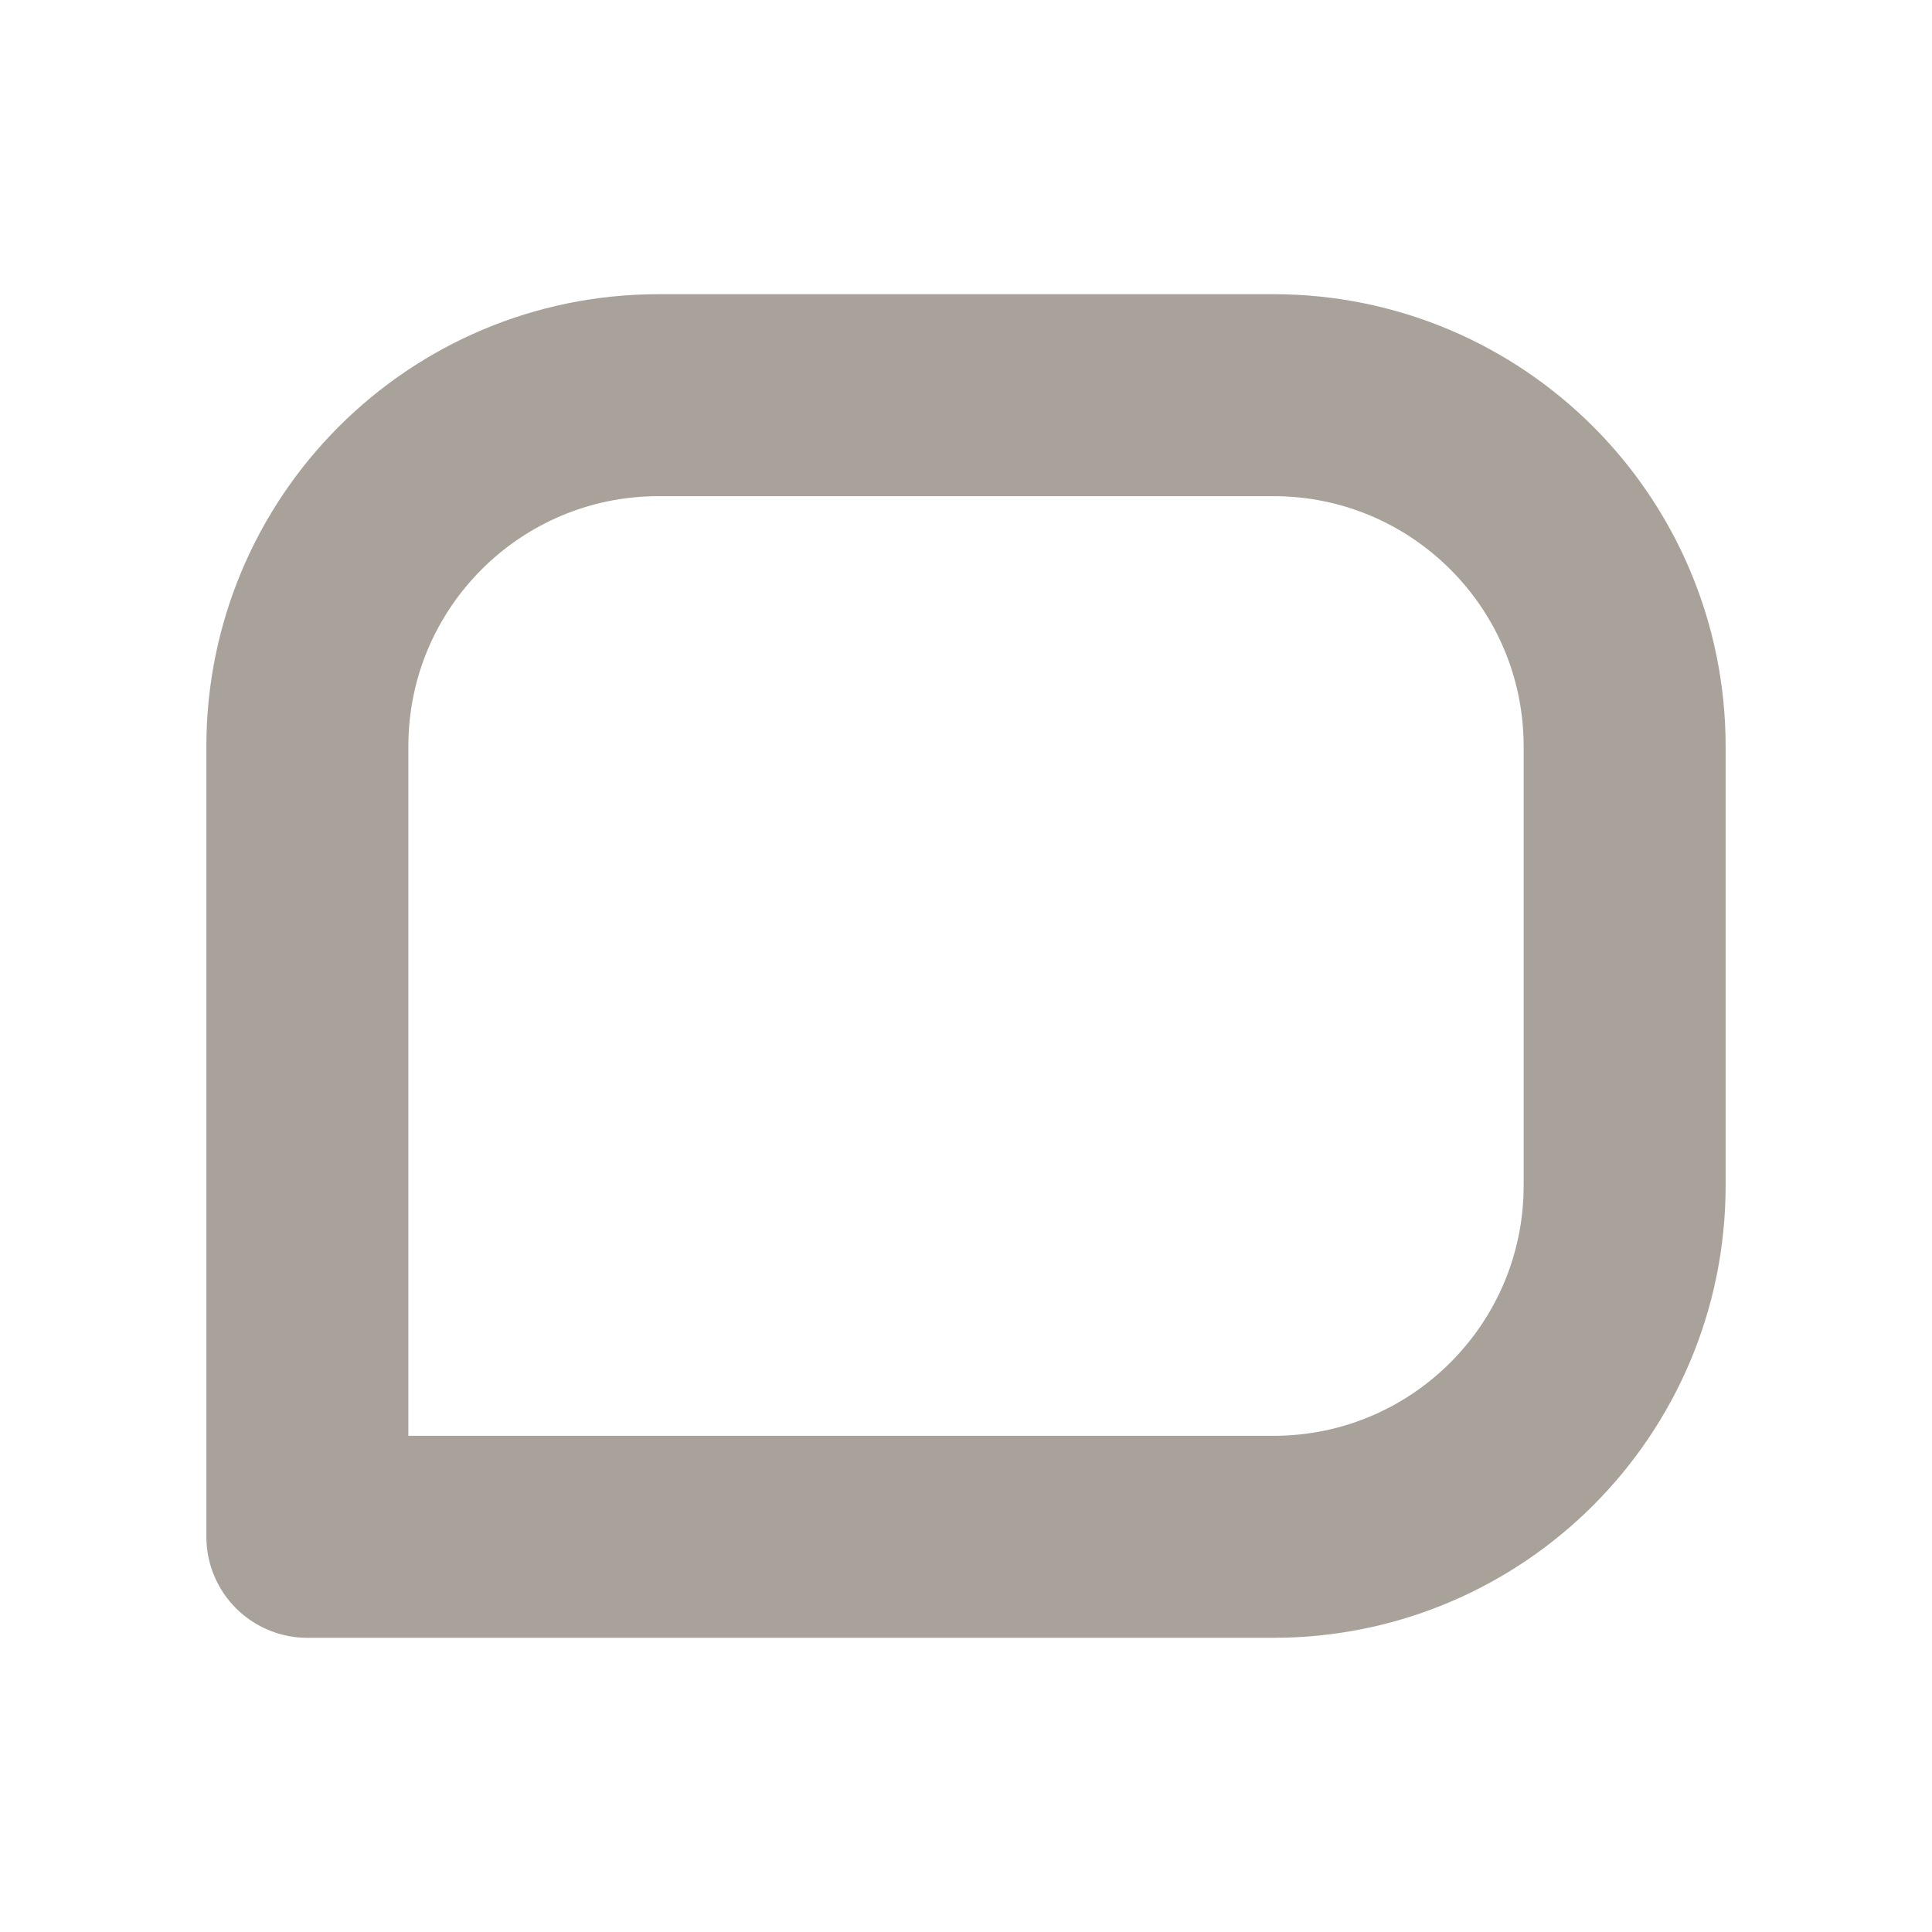
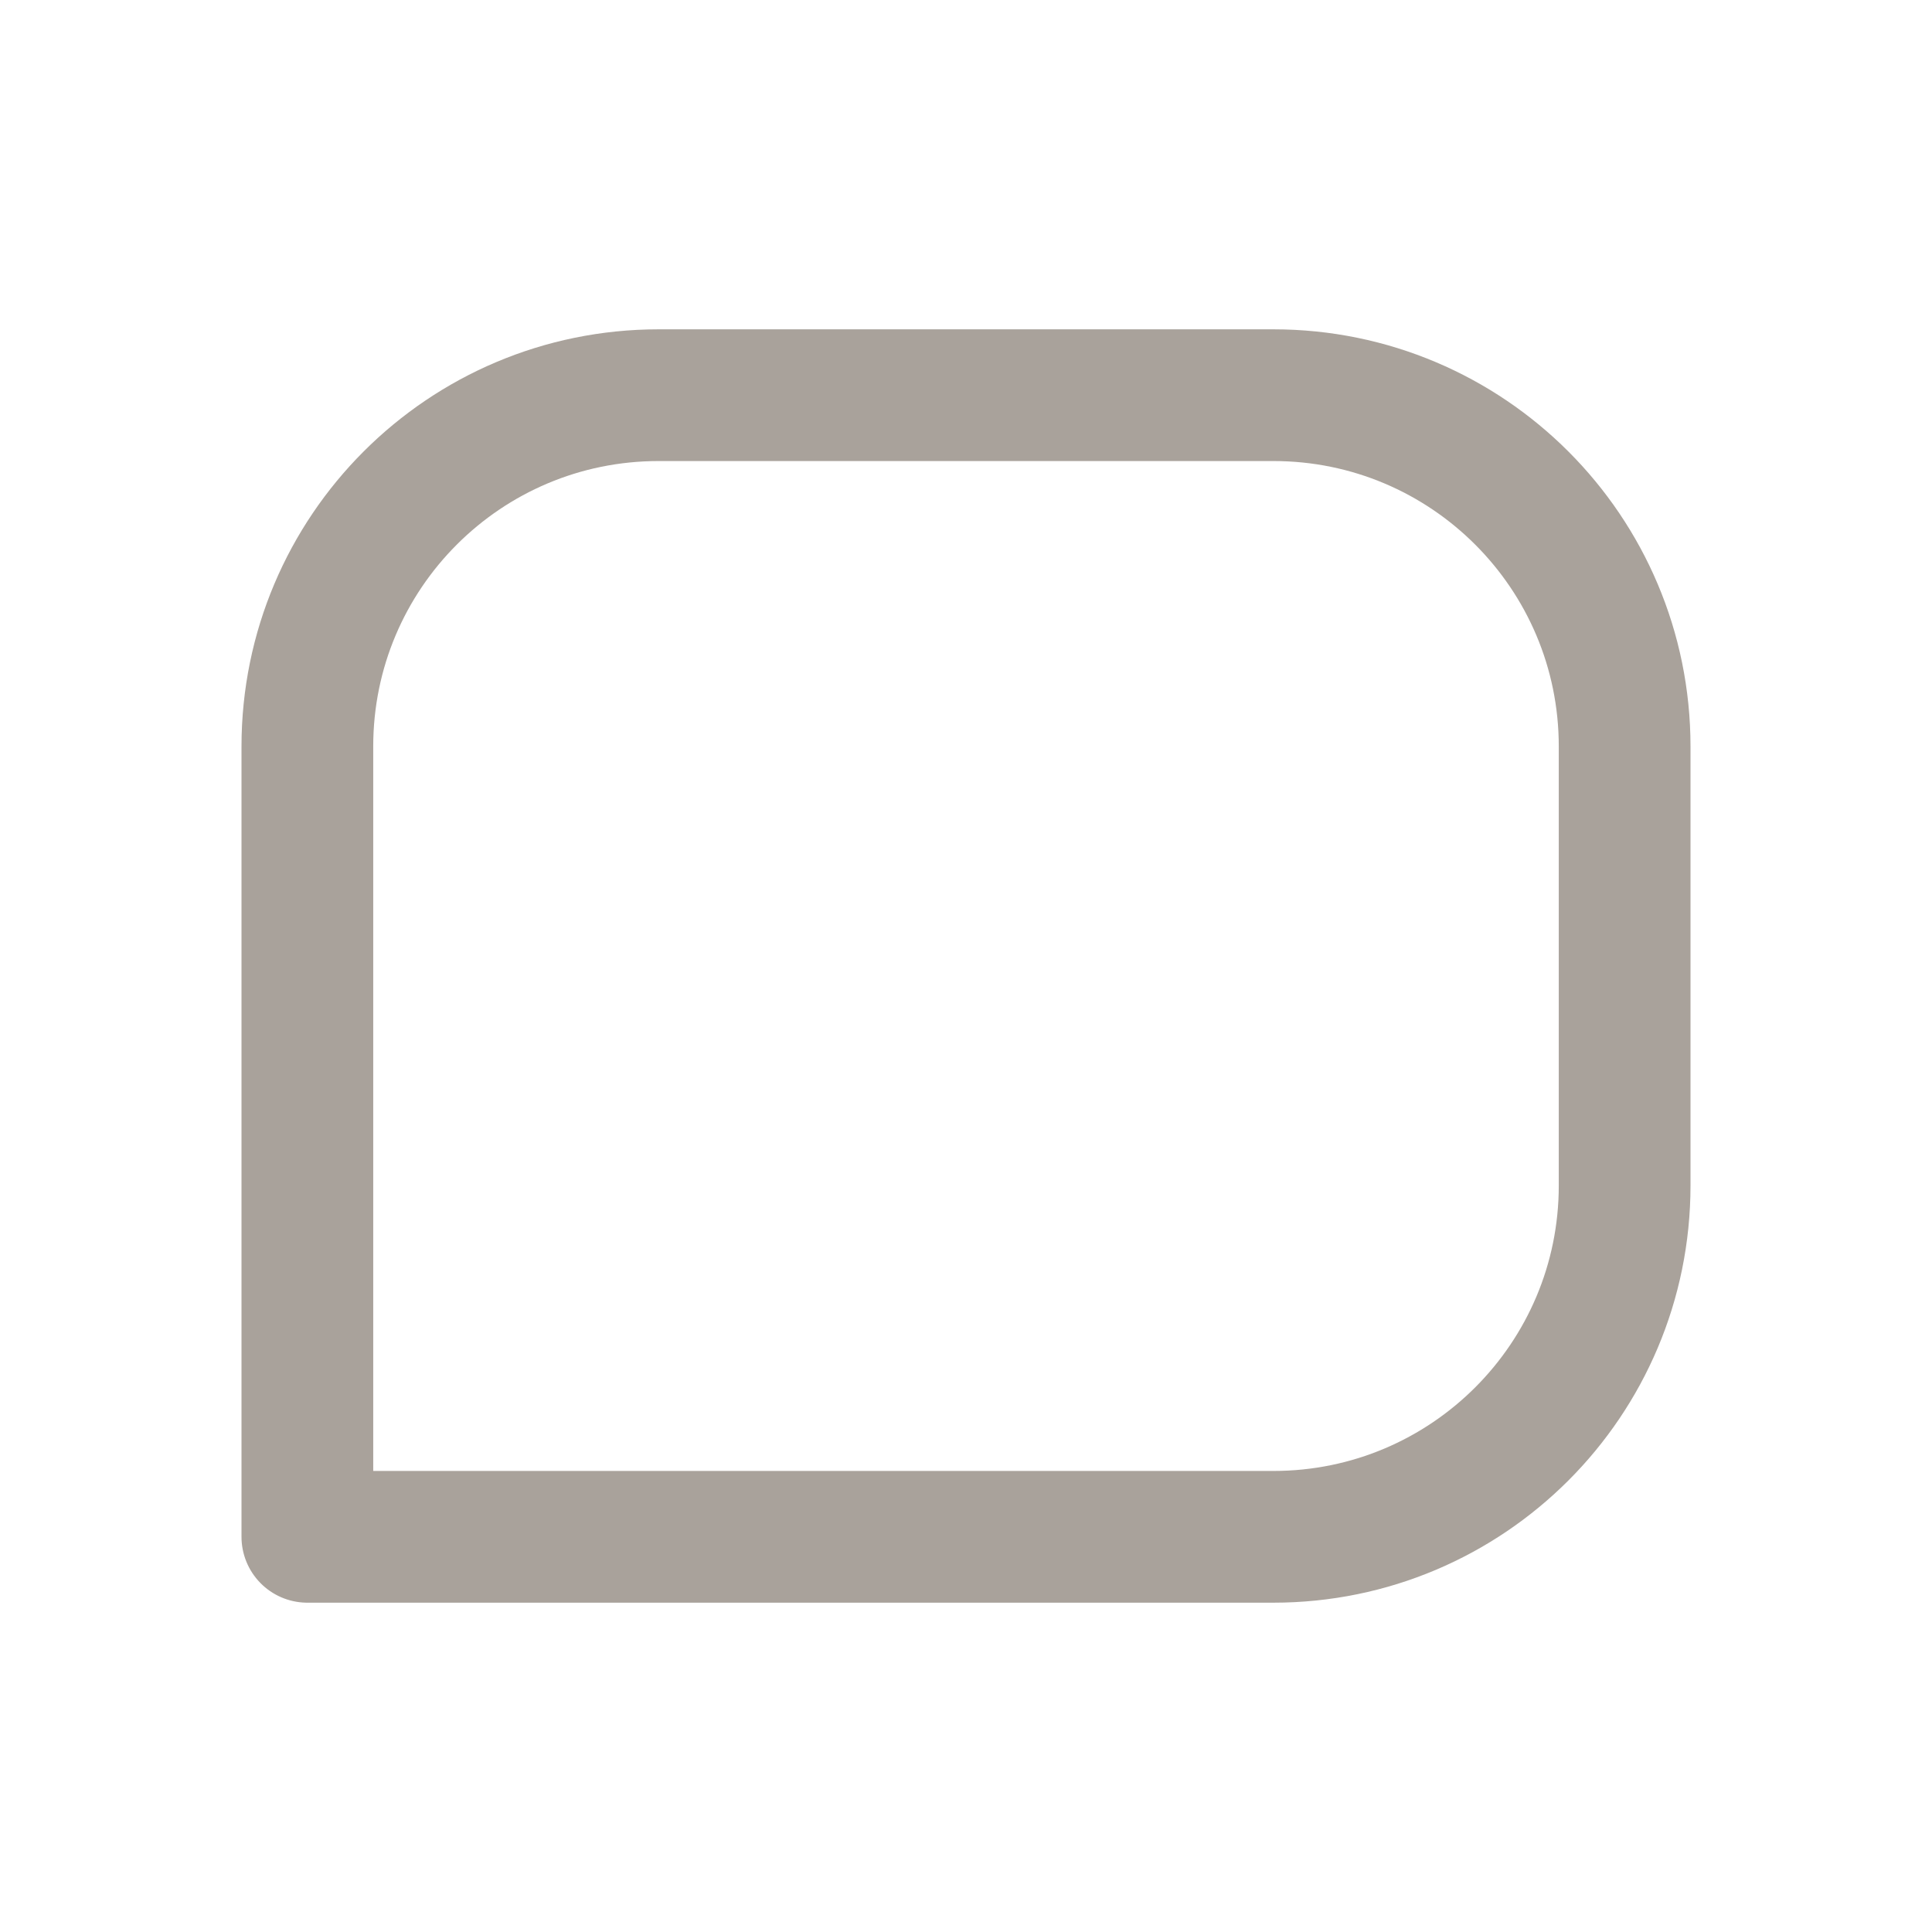
<svg xmlns="http://www.w3.org/2000/svg" width="22" height="22" viewBox="0 0 22 22" fill="none">
-   <path d="M7.5 4.5H14.5C16.71 4.5 18.5 6.29 18.5 8.5V13.5C18.5 15.71 16.71 17.5 14.5 17.5H3.5V8.5C3.5 6.29 5.29 4.5 7.5 4.5Z" stroke="#A9A29B" stroke-width="2.3" stroke-linecap="round" stroke-linejoin="round" />
+   <path d="M7.5 4.5H14.5C16.71 4.5 18.5 6.29 18.5 8.5V13.5C18.5 15.71 16.71 17.5 14.5 17.5H3.5V8.5C3.5 6.29 5.29 4.5 7.5 4.5Z" stroke="#A9A29B" stroke-width="1.5" stroke-linecap="round" stroke-linejoin="round" />
</svg>
